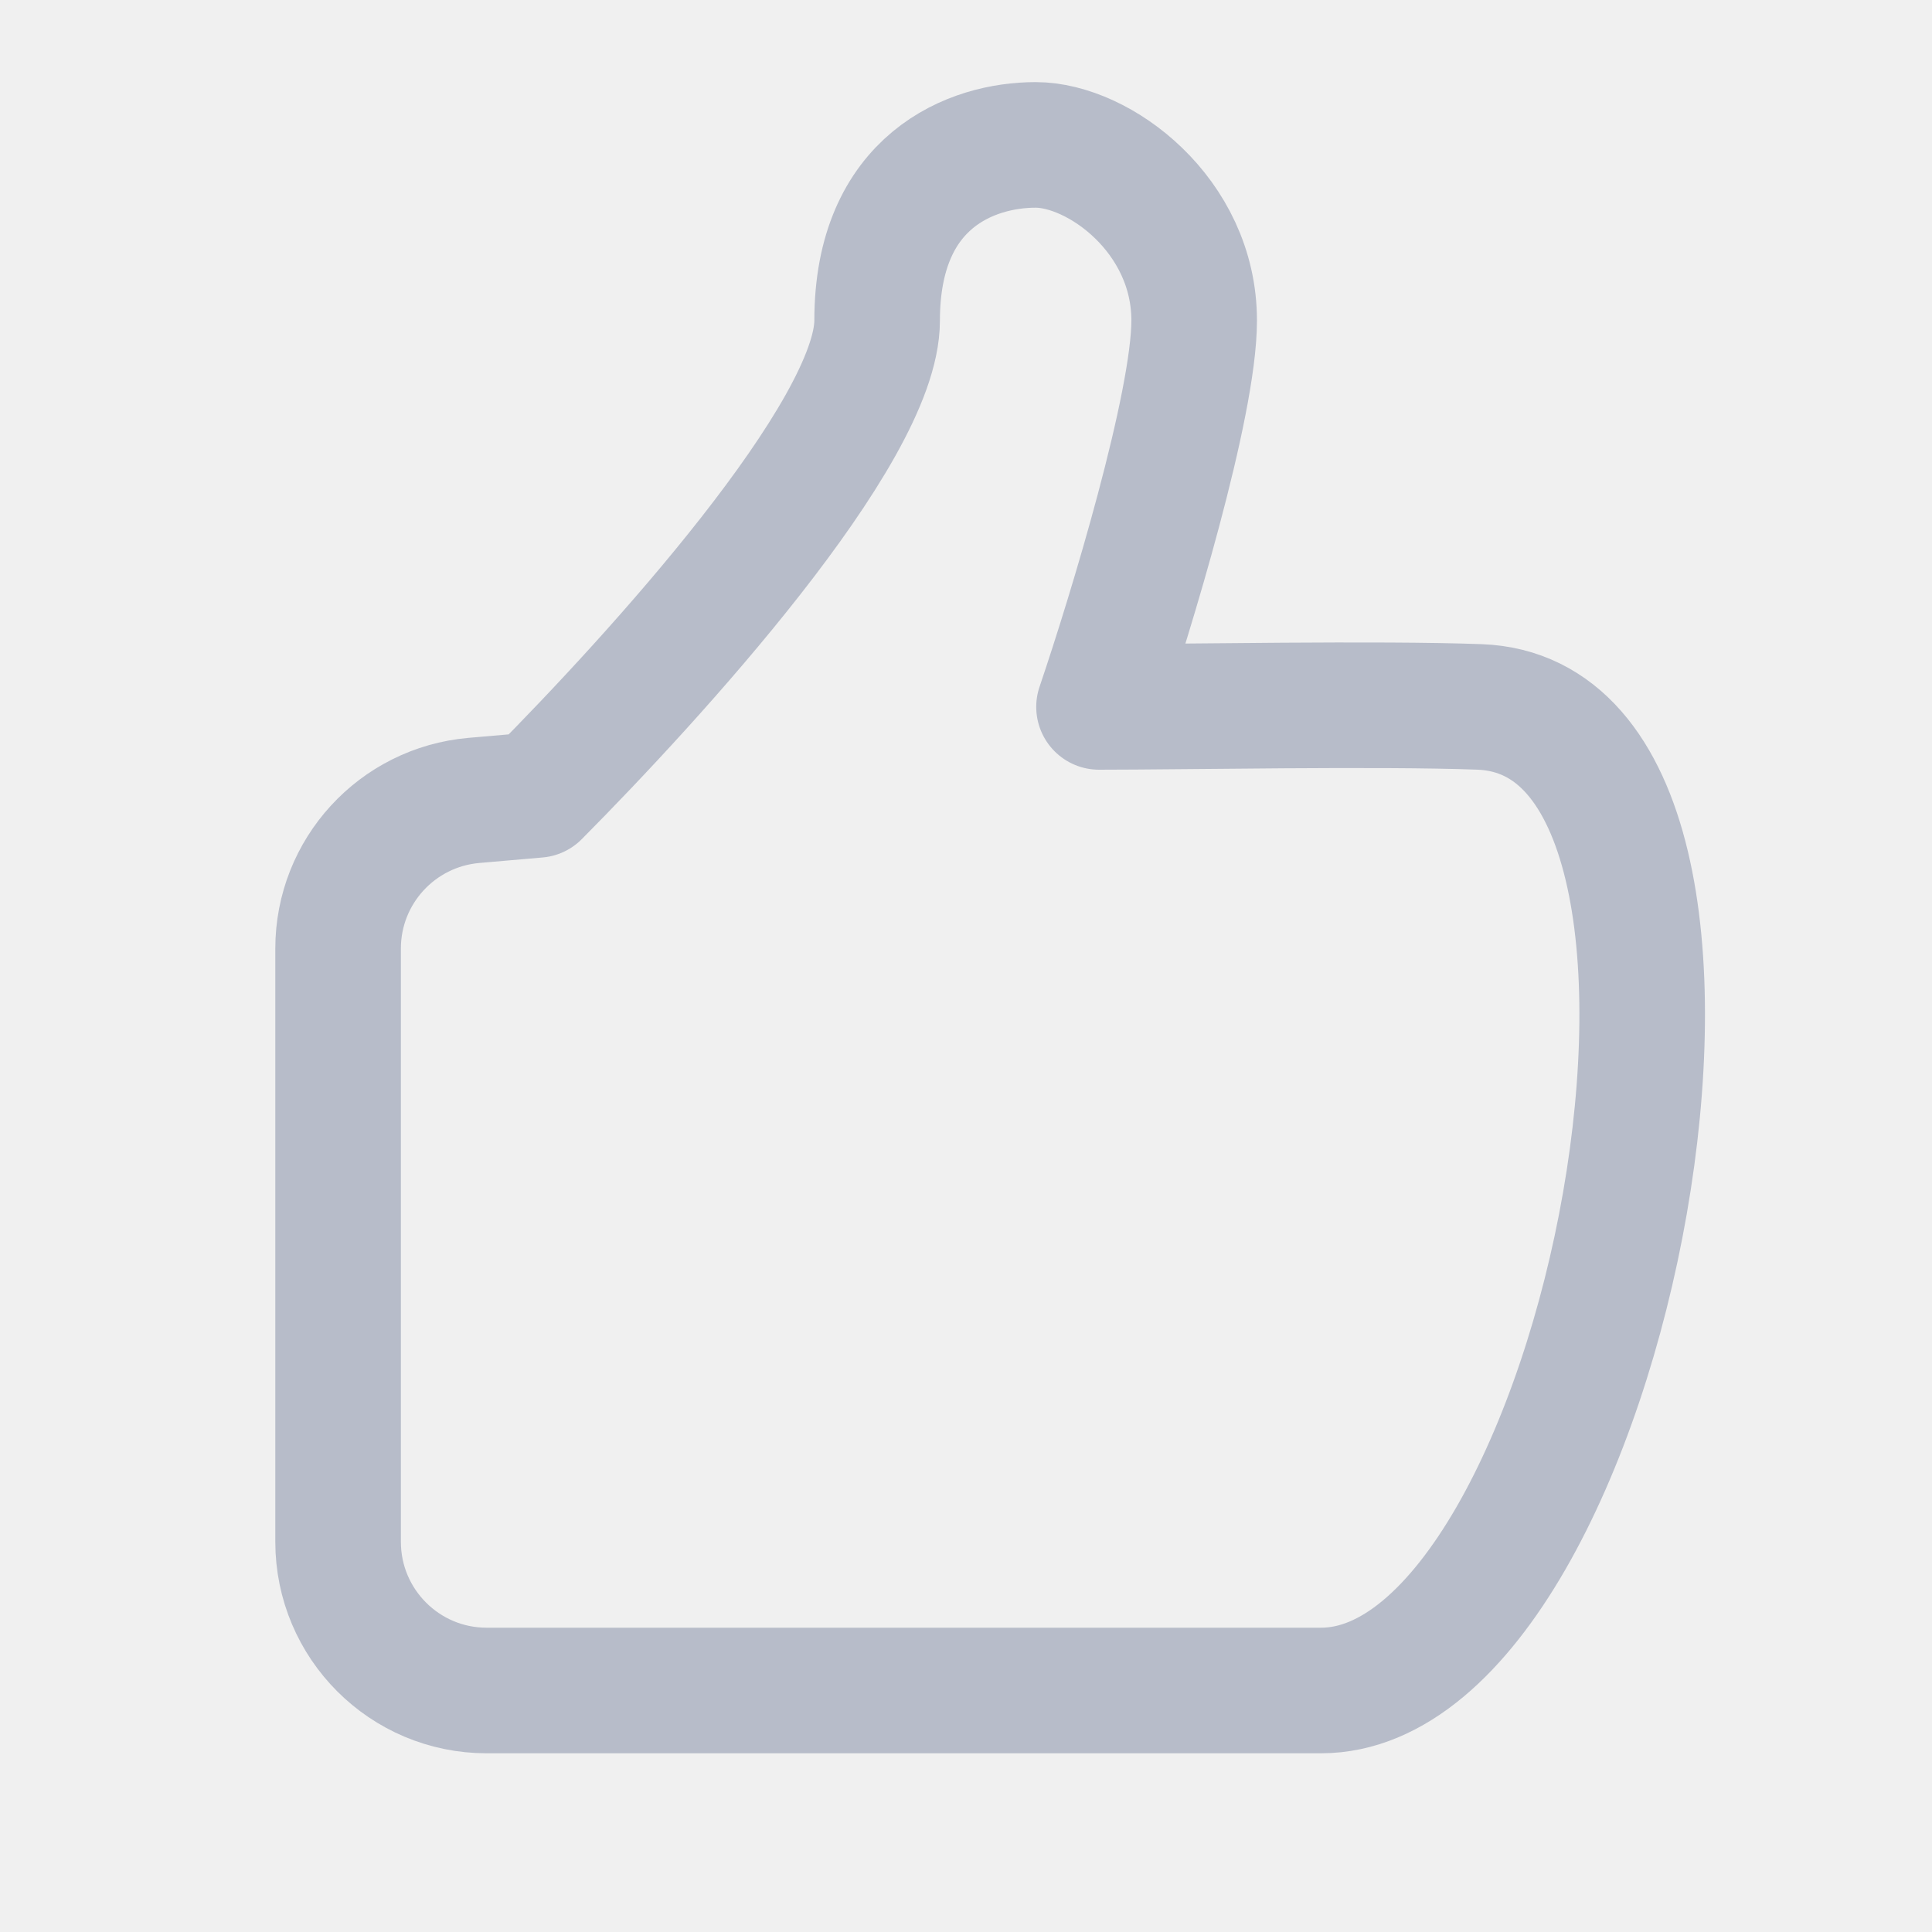
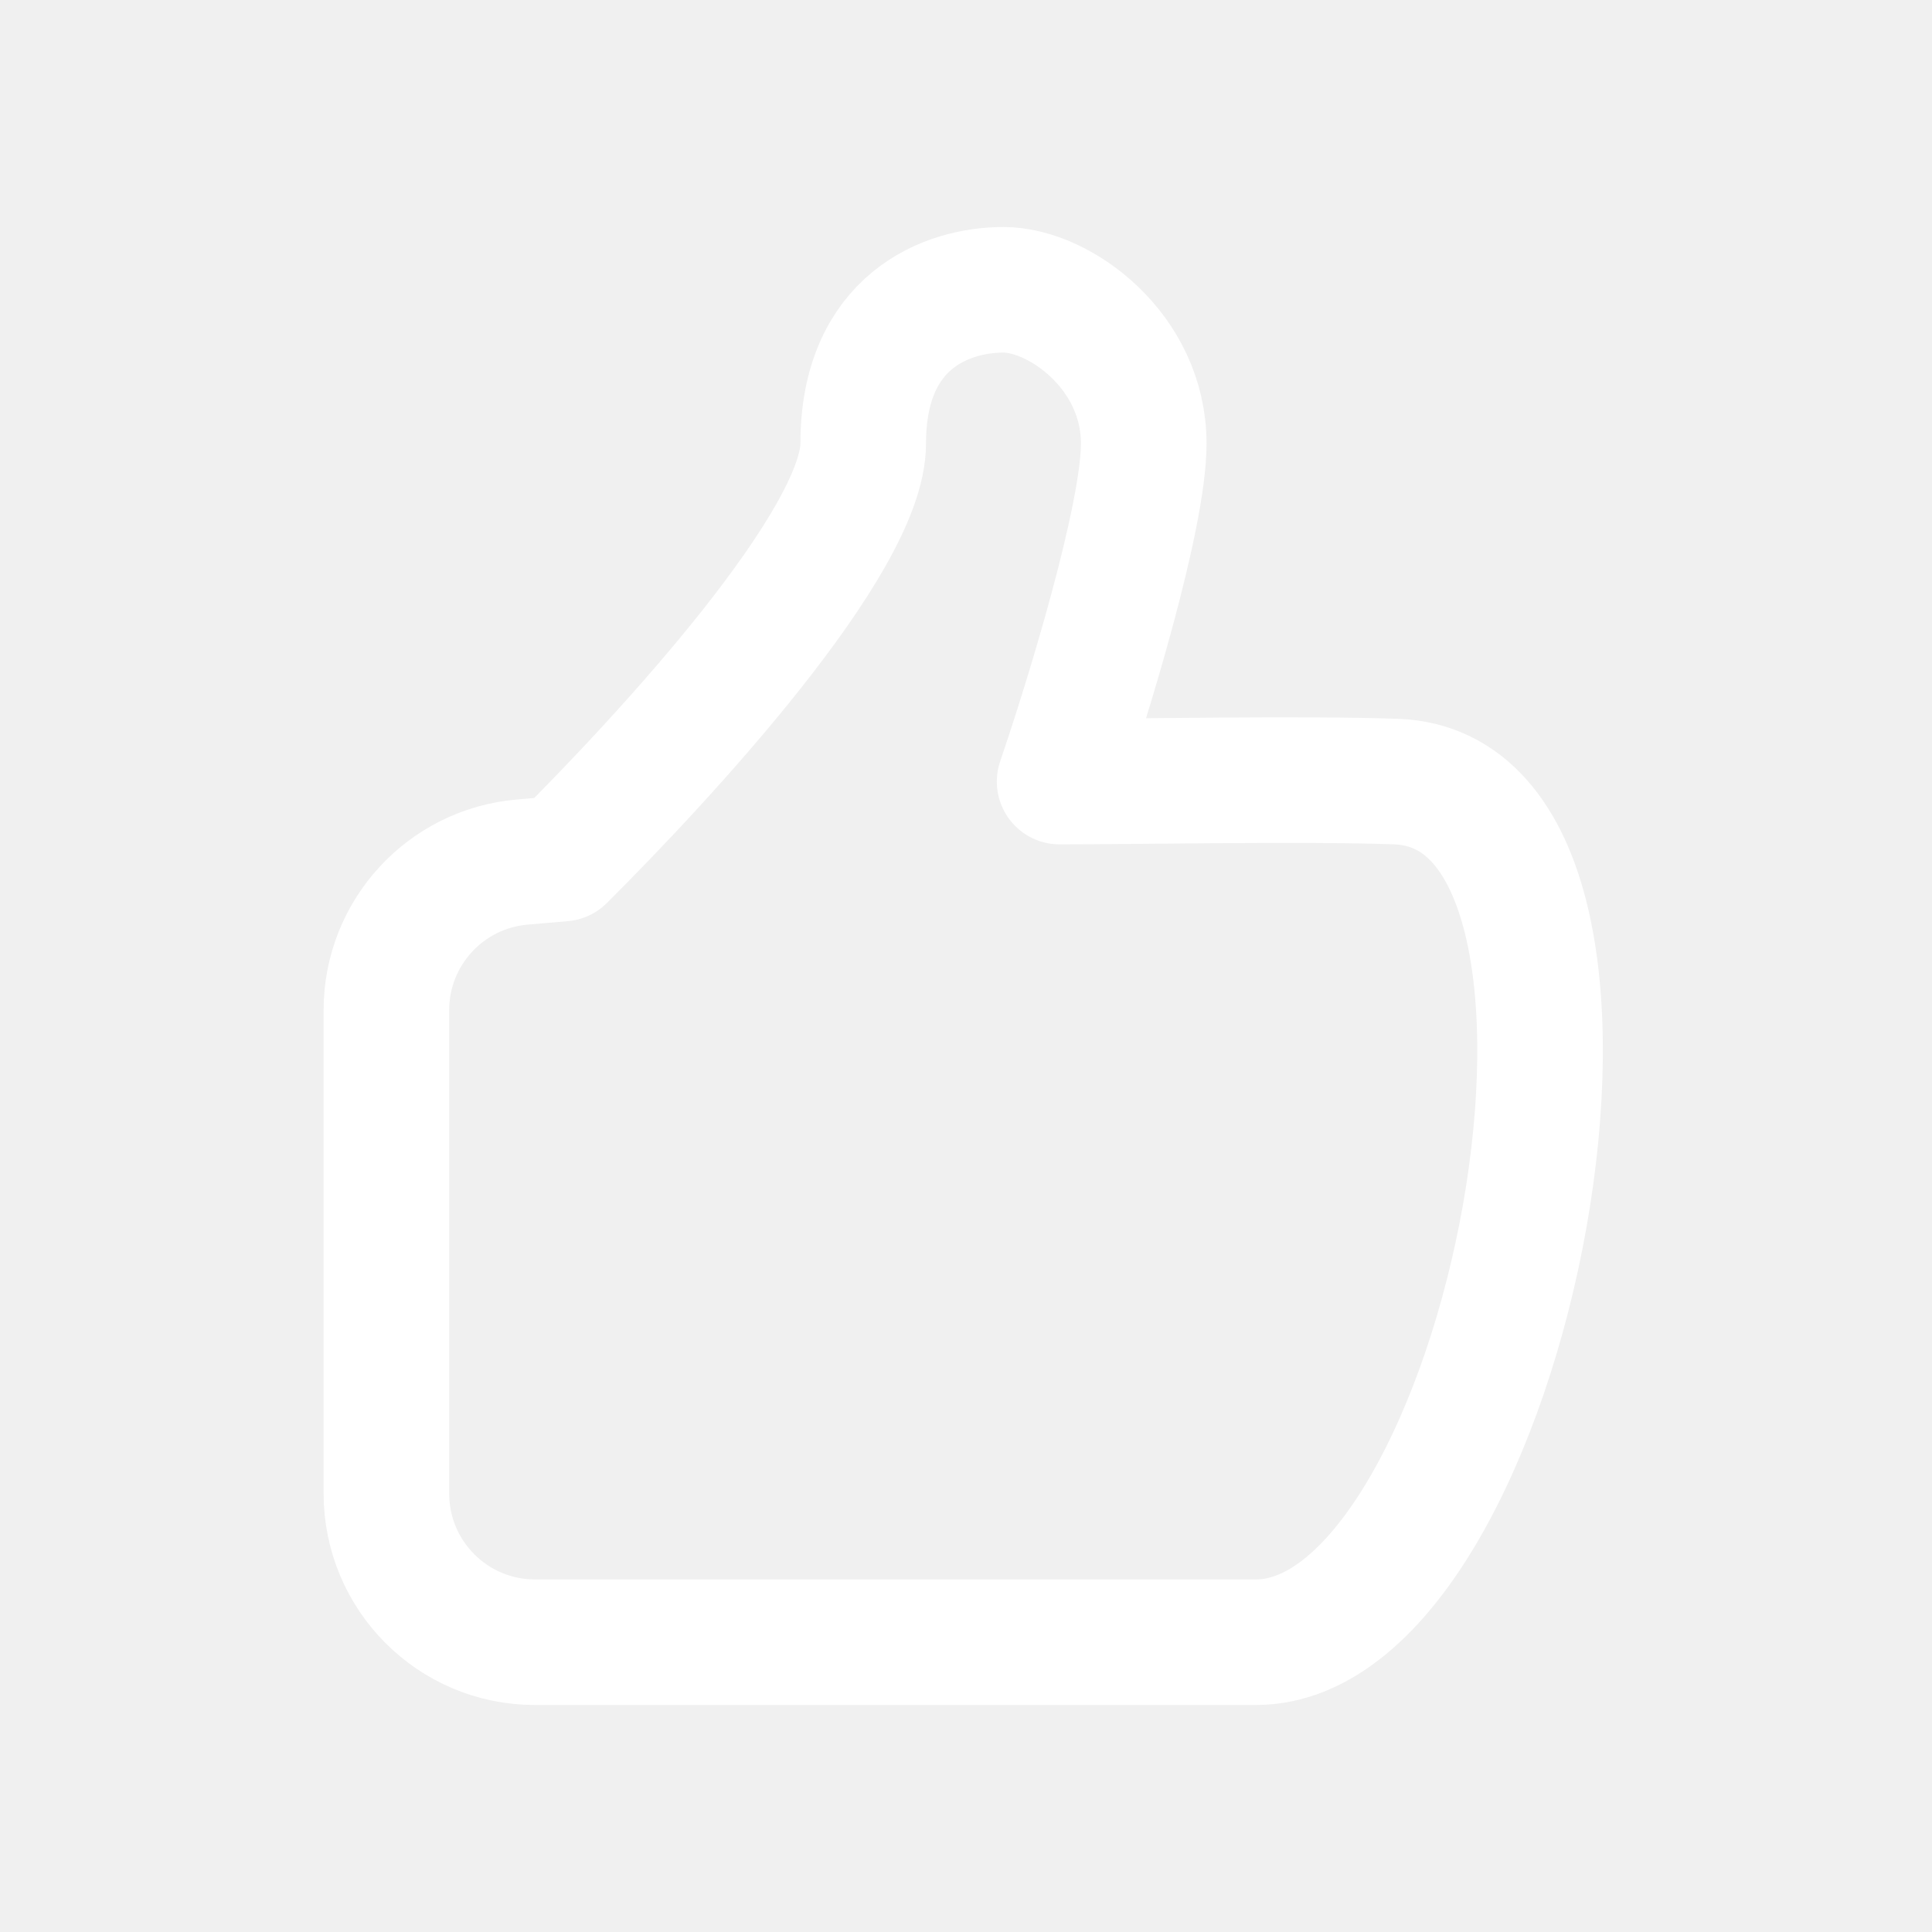
<svg xmlns="http://www.w3.org/2000/svg" width="20" height="20" viewBox="0 0 20 20" fill="none">
-   <path d="M5.561 8.229L4.905 8.286C4.11 8.356 3.5 9.021 3.5 9.819V15.961C3.5 16.811 4.189 17.5 5.038 17.5H13.675C16.649 17.5 18.544 7.438 15.316 7.318C14.266 7.279 12.253 7.318 11.377 7.318C11.706 6.348 12.362 4.191 12.362 3.318C12.362 2.227 11.377 1.5 10.721 1.5C10.064 1.5 9.08 1.864 9.08 3.318C9.08 4.482 6.764 7.017 5.561 8.229Z" stroke="#B7BCC9" stroke-width="1.3" stroke-linejoin="round" />
+   <path d="M5.823 8.888L5.406 8.924C4.611 8.993 4 9.658 4 10.457V15.461C4 16.311 4.688 17 5.537 17H13.001C15.632 17 17.309 8.195 14.453 8.091C13.524 8.057 11.743 8.091 10.969 8.091C11.259 7.242 11.84 5.355 11.84 4.591C11.84 3.636 10.969 3 10.388 3C9.807 3 8.936 3.318 8.936 4.591C8.936 5.609 6.888 7.827 5.823 8.888Z" stroke="white" stroke-width="1.3" stroke-linejoin="round" />
</svg>
